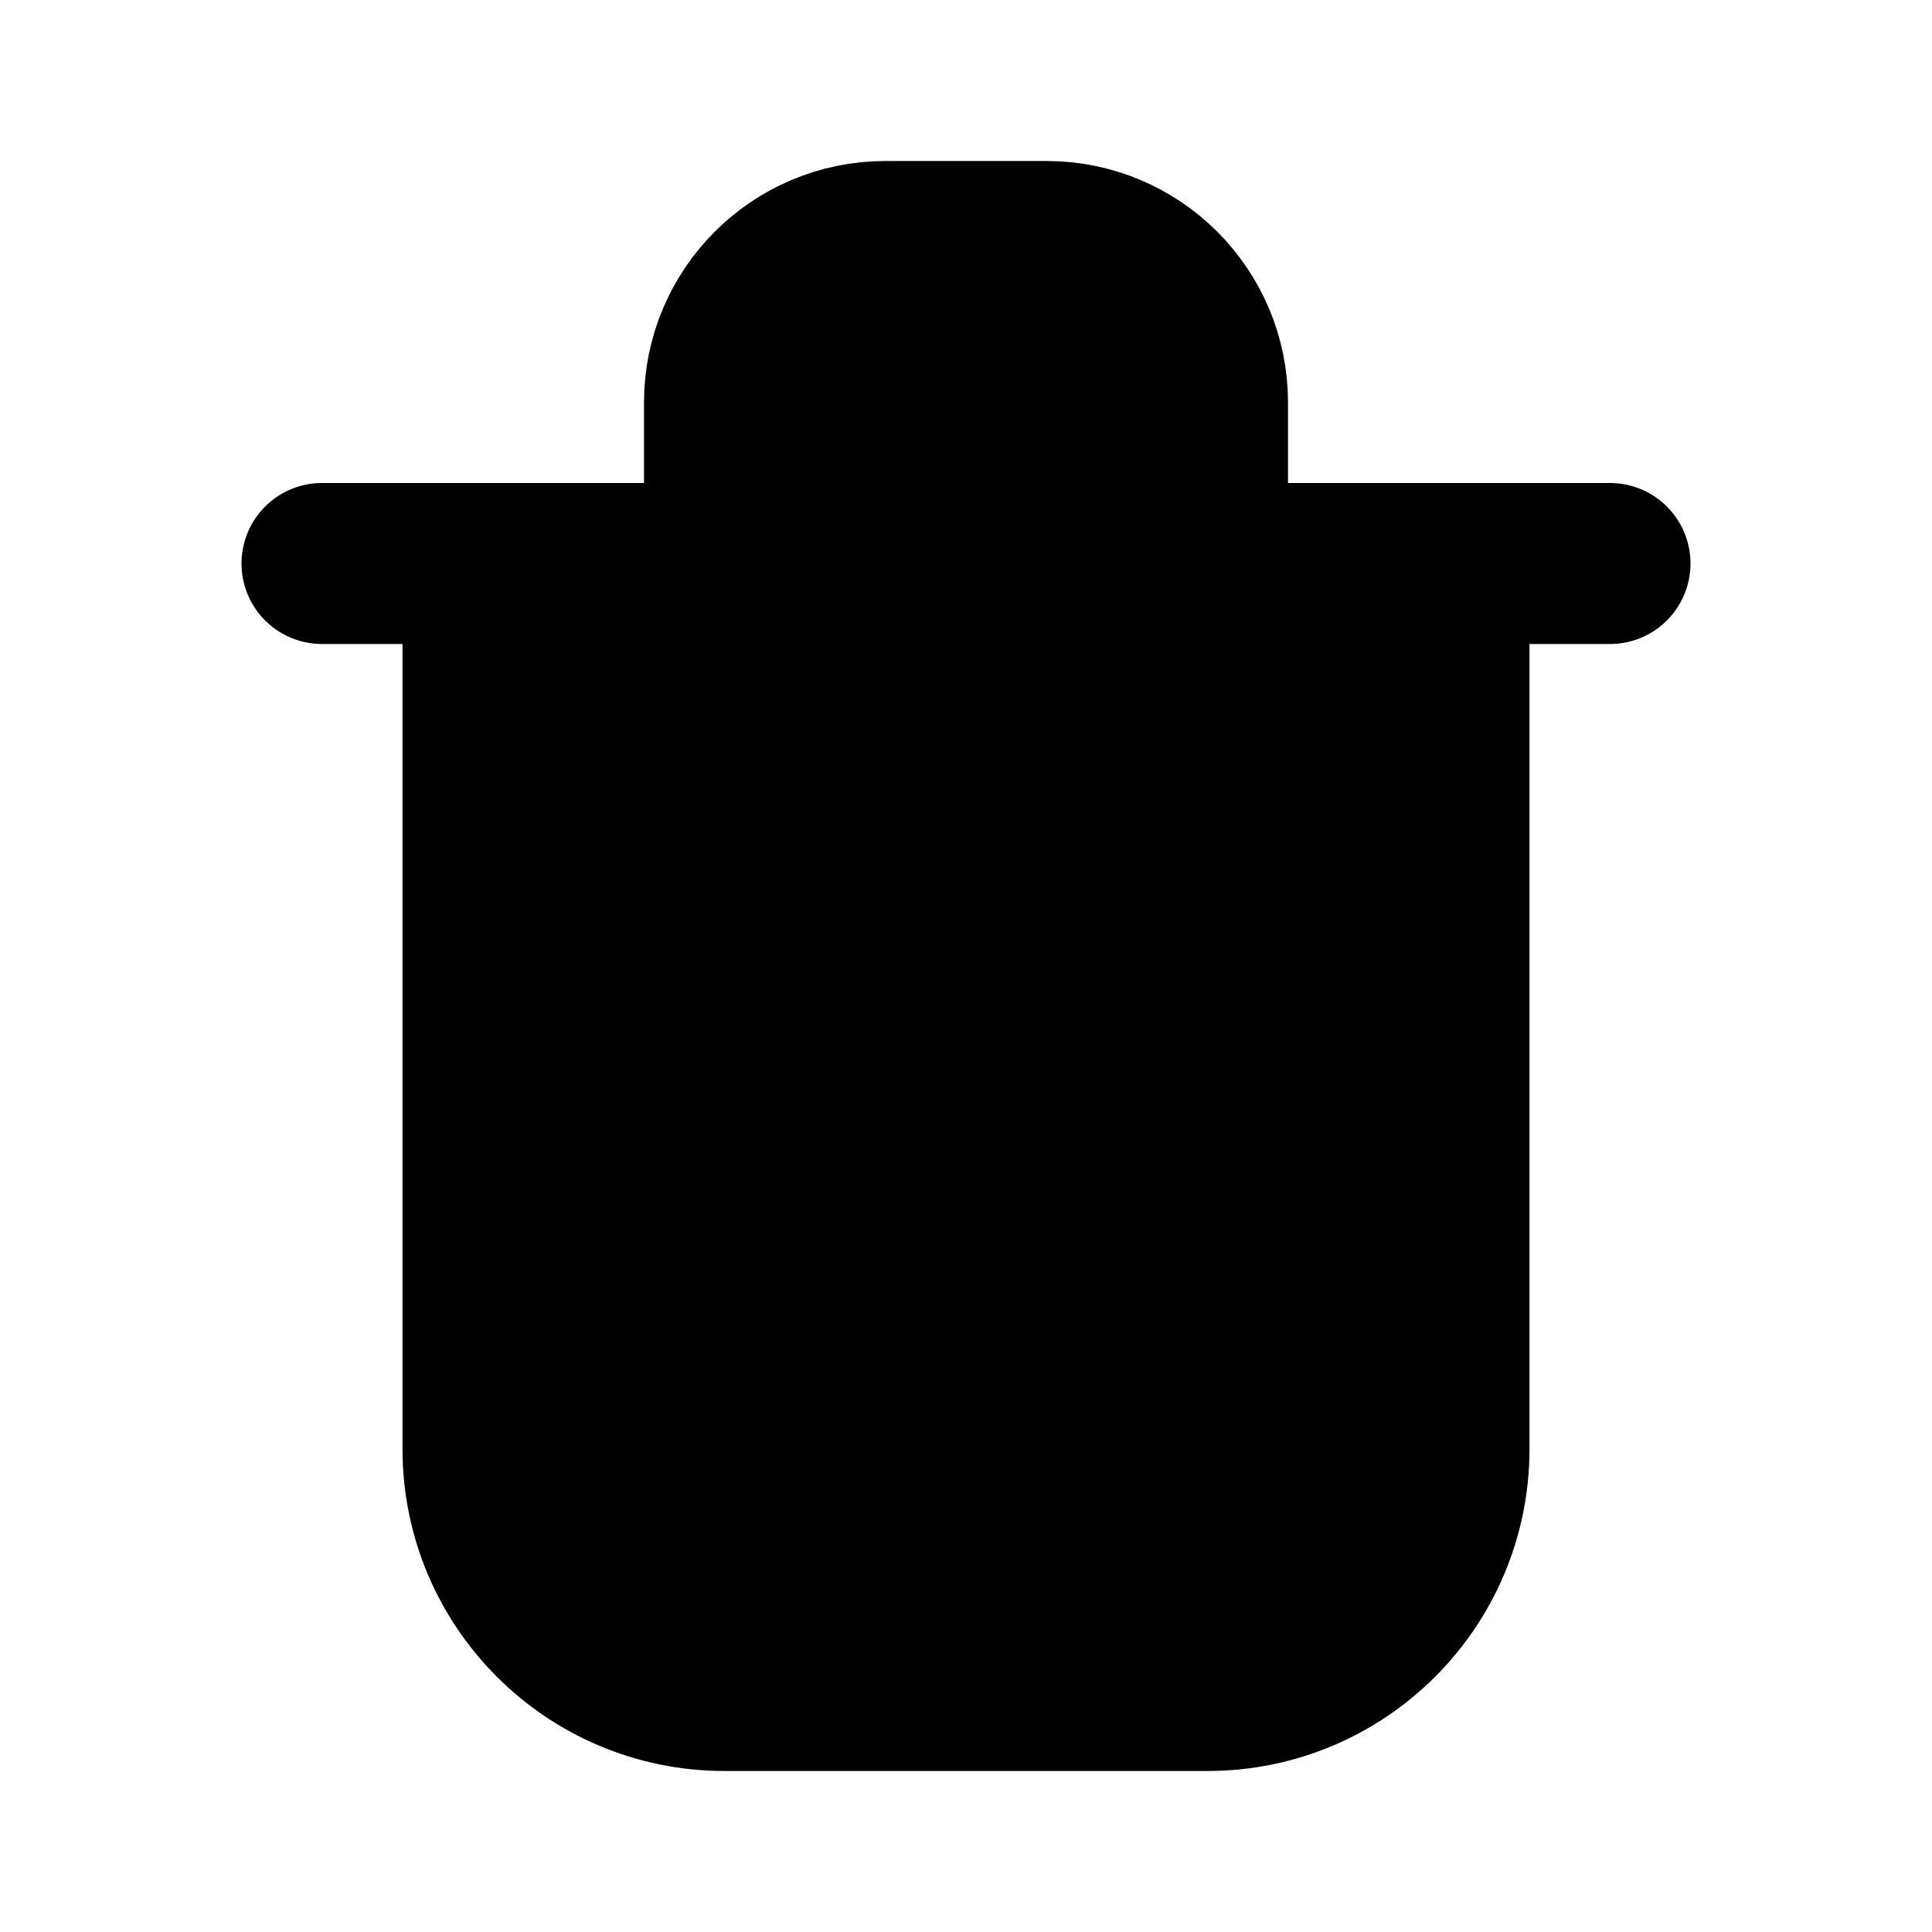
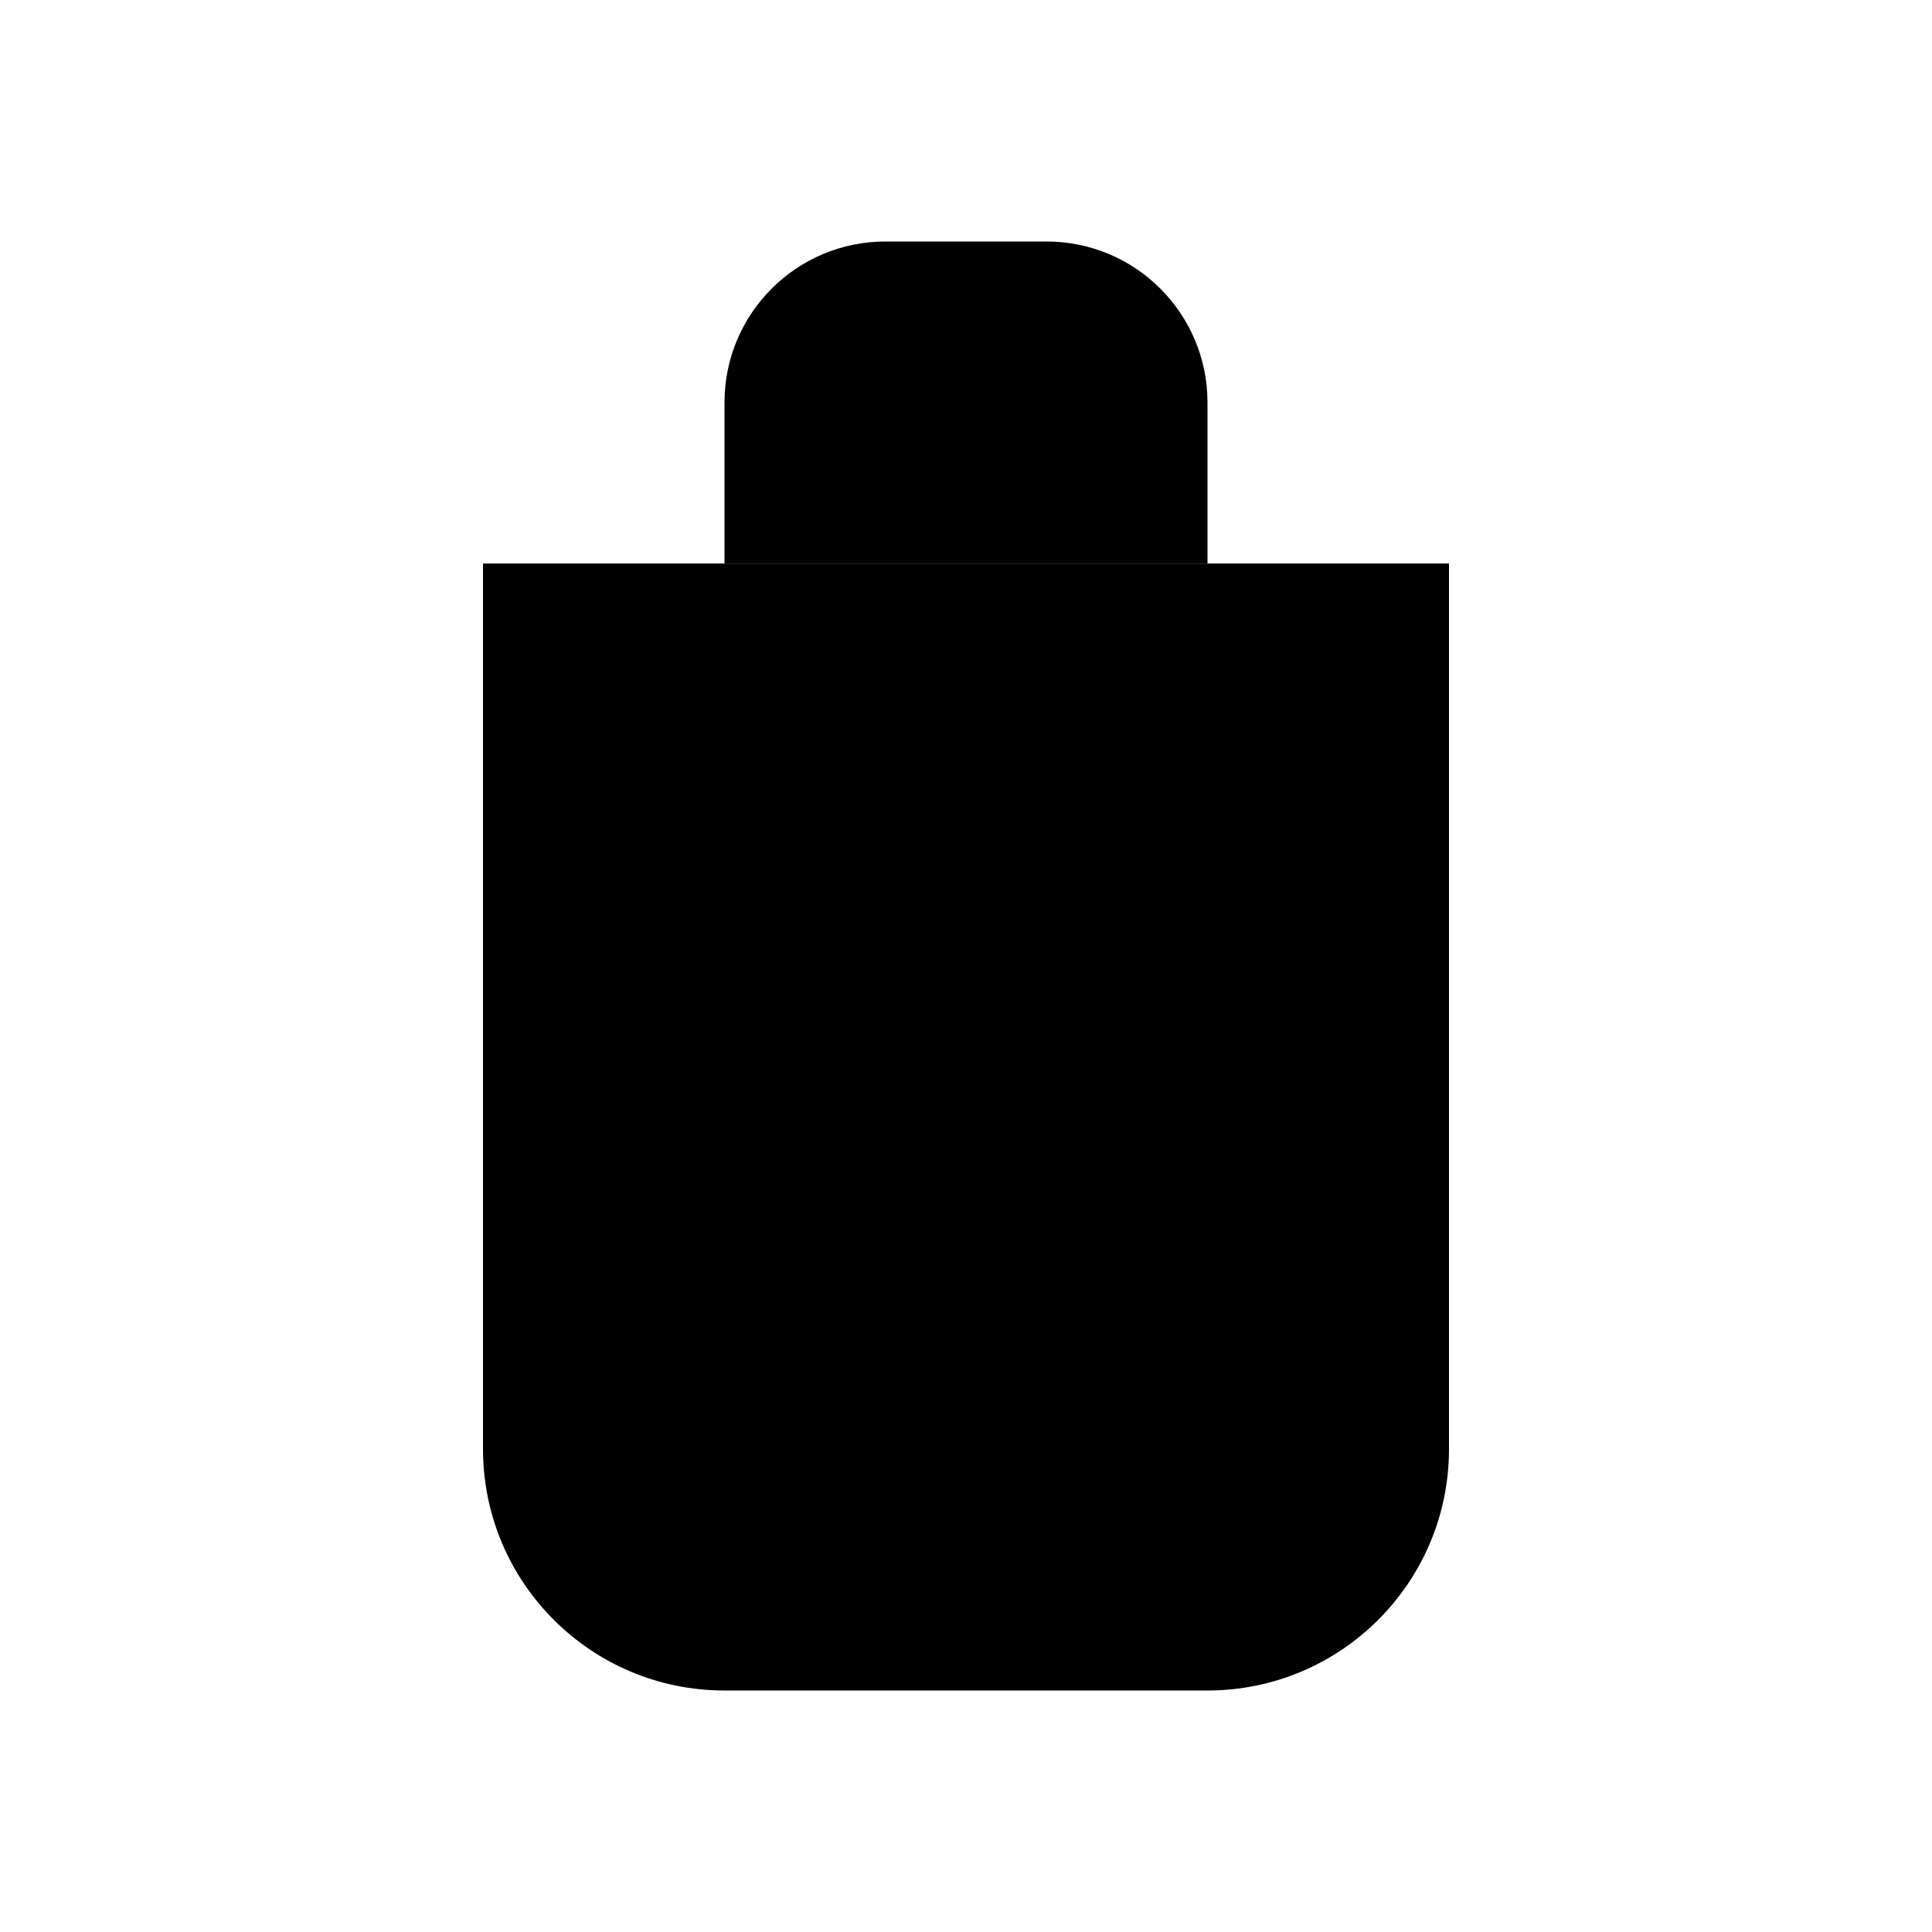
<svg xmlns="http://www.w3.org/2000/svg" id="delete" width="800px" height="800px" viewBox="0 0 24 24">
-   <path d="M10 11V17" stroke="#000000" stroke-width="2" stroke-linecap="round" stroke-linejoin="round" />
-   <path d="M14 11V17" stroke="#000000" stroke-width="2" stroke-linecap="round" stroke-linejoin="round" />
-   <path d="M4 7H20" stroke="#000000" stroke-width="2" stroke-linecap="round" stroke-linejoin="round" />
-   <path d="M6 7H12H18V18C18 19.657 16.657 21 15 21H9C7.343 21 6 19.657 6 18V7Z" stroke="#000000" stroke-width="2" stroke-linecap="round" stroke-linejoin="round" />
-   <path d="M9 5C9 3.895 9.895 3 11 3H13C14.105 3 15 3.895 15 5V7H9V5Z" stroke="#000000" stroke-width="2" stroke-linecap="round" stroke-linejoin="round" />
+   <path d="M10 11V17" stroke-width="2" stroke-linecap="round" stroke-linejoin="round" />
+   <path d="M14 11V17" stroke-width="2" stroke-linecap="round" stroke-linejoin="round" />
+   <path d="M4 7H20" stroke-width="2" stroke-linecap="round" stroke-linejoin="round" />
+   <path d="M6 7H12H18V18C18 19.657 16.657 21 15 21H9C7.343 21 6 19.657 6 18V7Z" stroke-width="2" stroke-linecap="round" stroke-linejoin="round" />
+   <path d="M9 5C9 3.895 9.895 3 11 3H13C14.105 3 15 3.895 15 5V7H9V5Z" stroke-width="2" stroke-linecap="round" stroke-linejoin="round" />
</svg>
